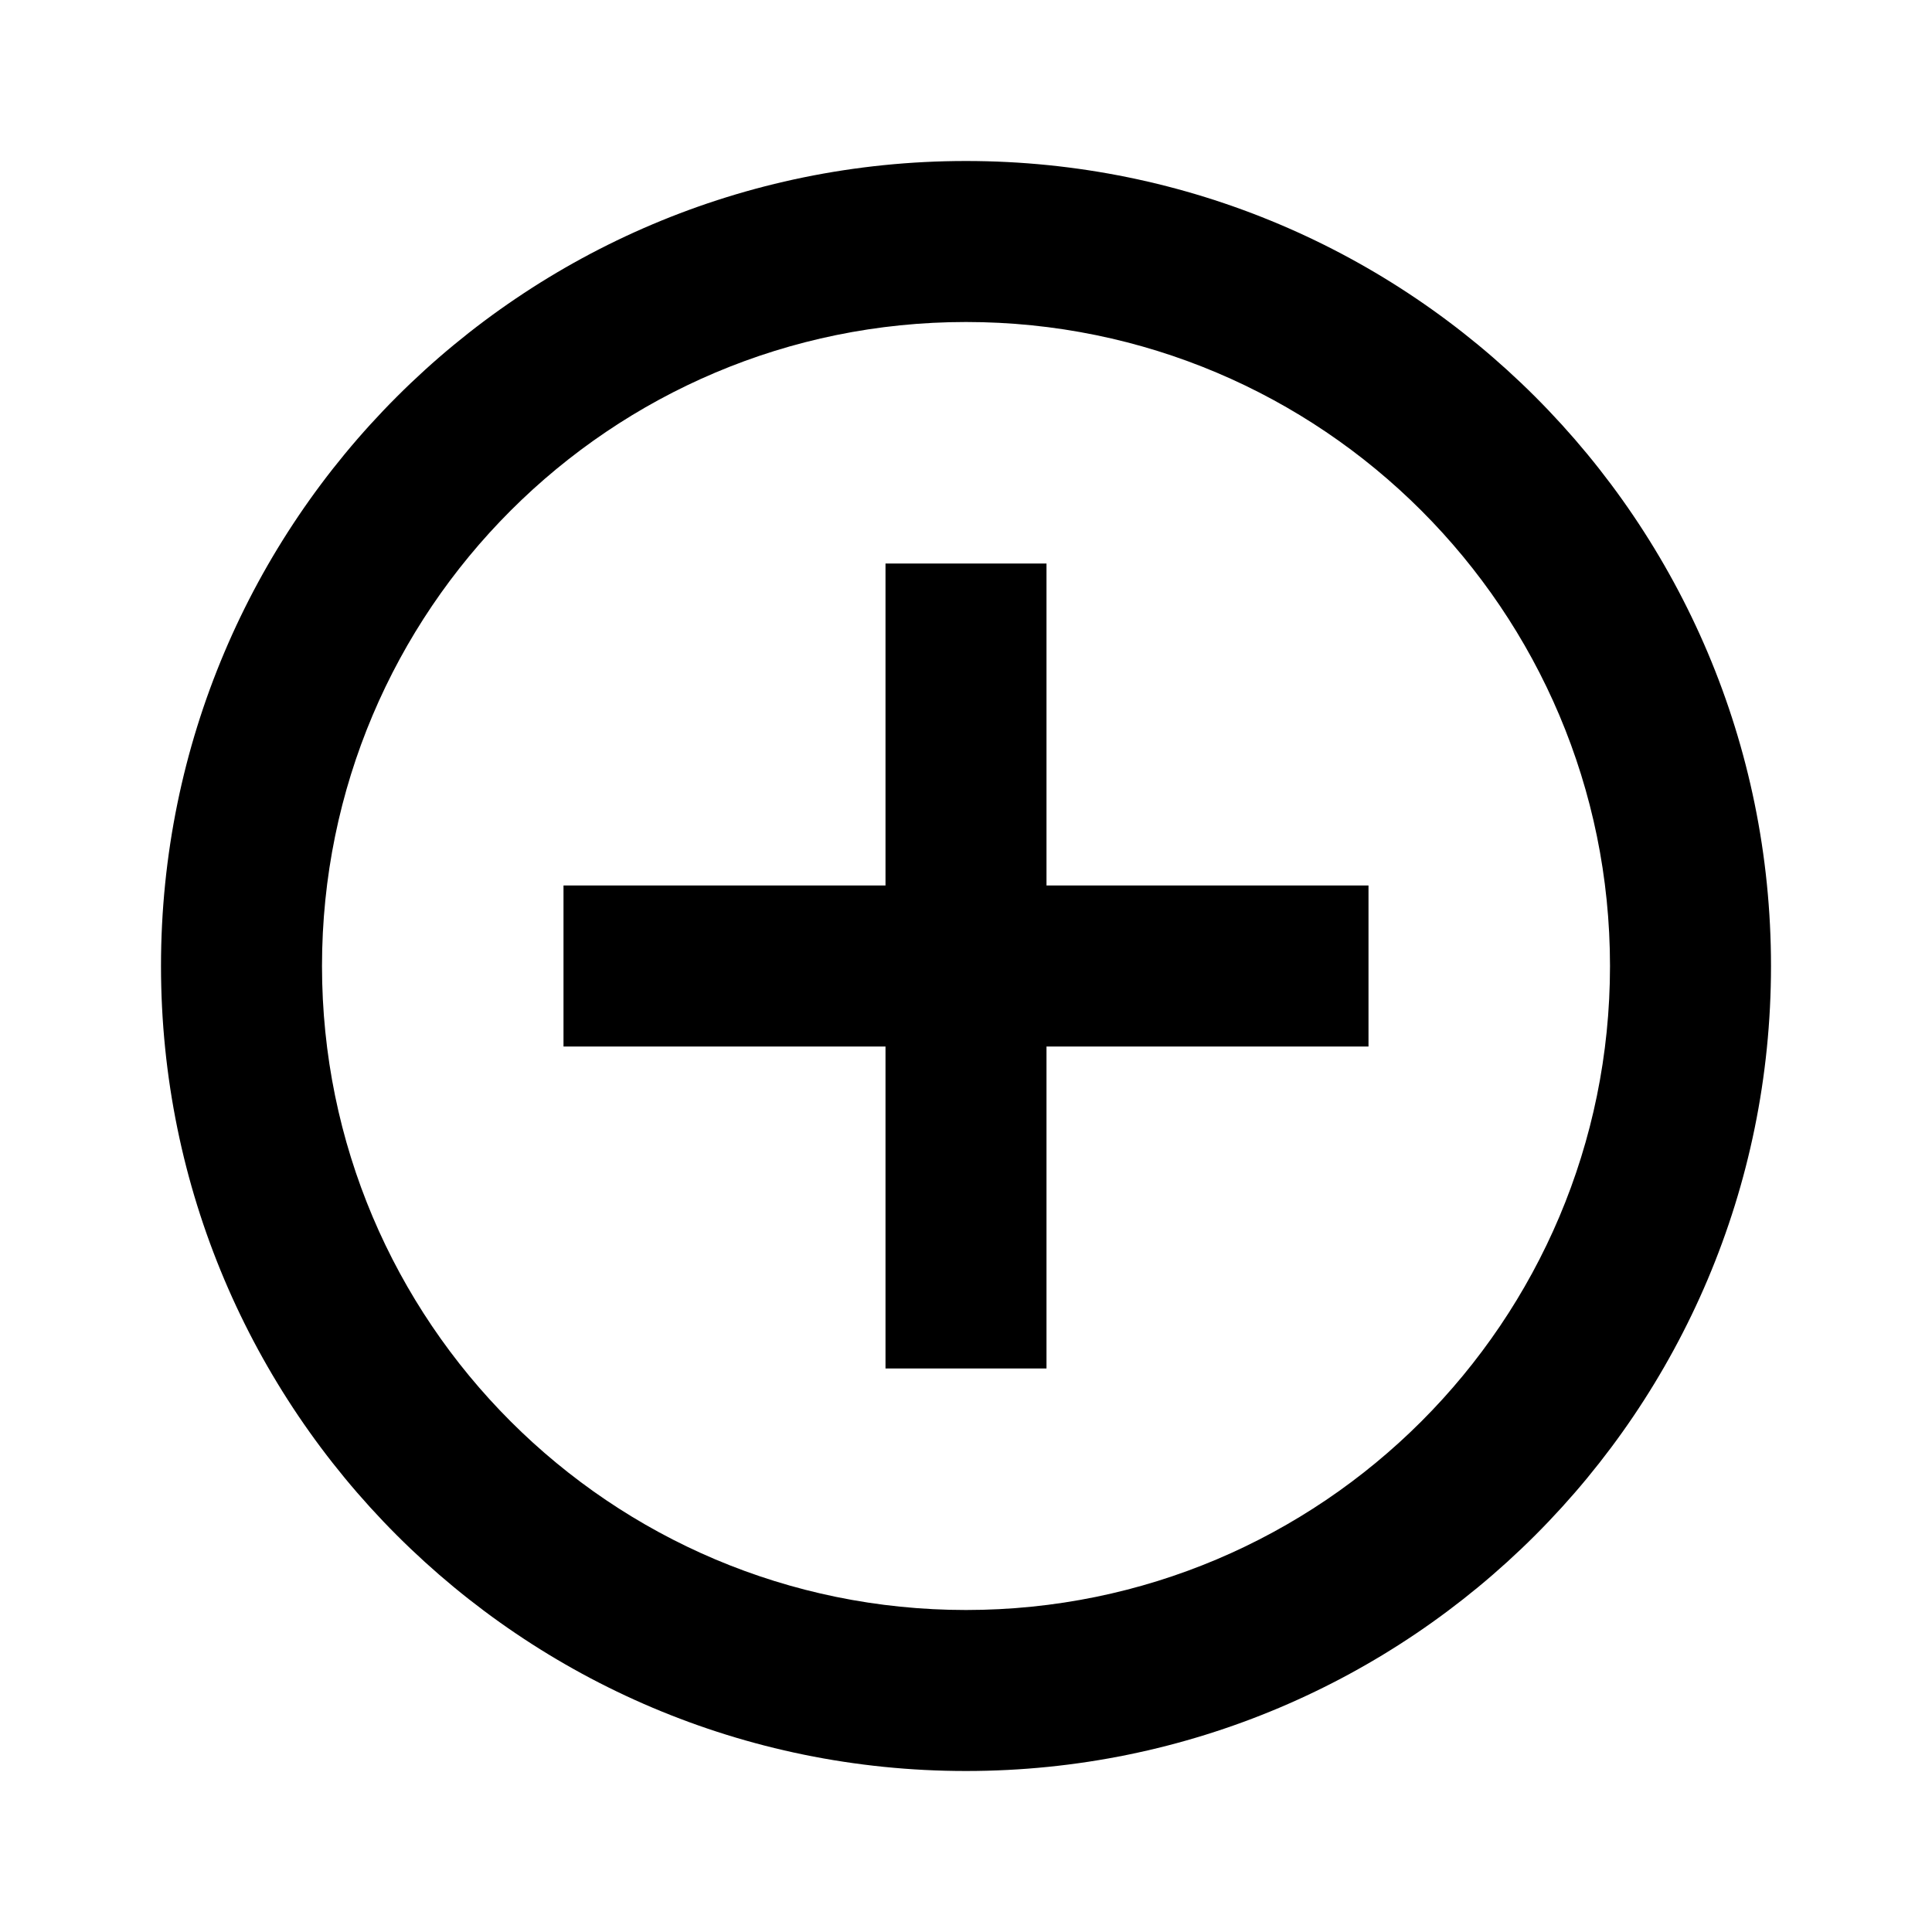
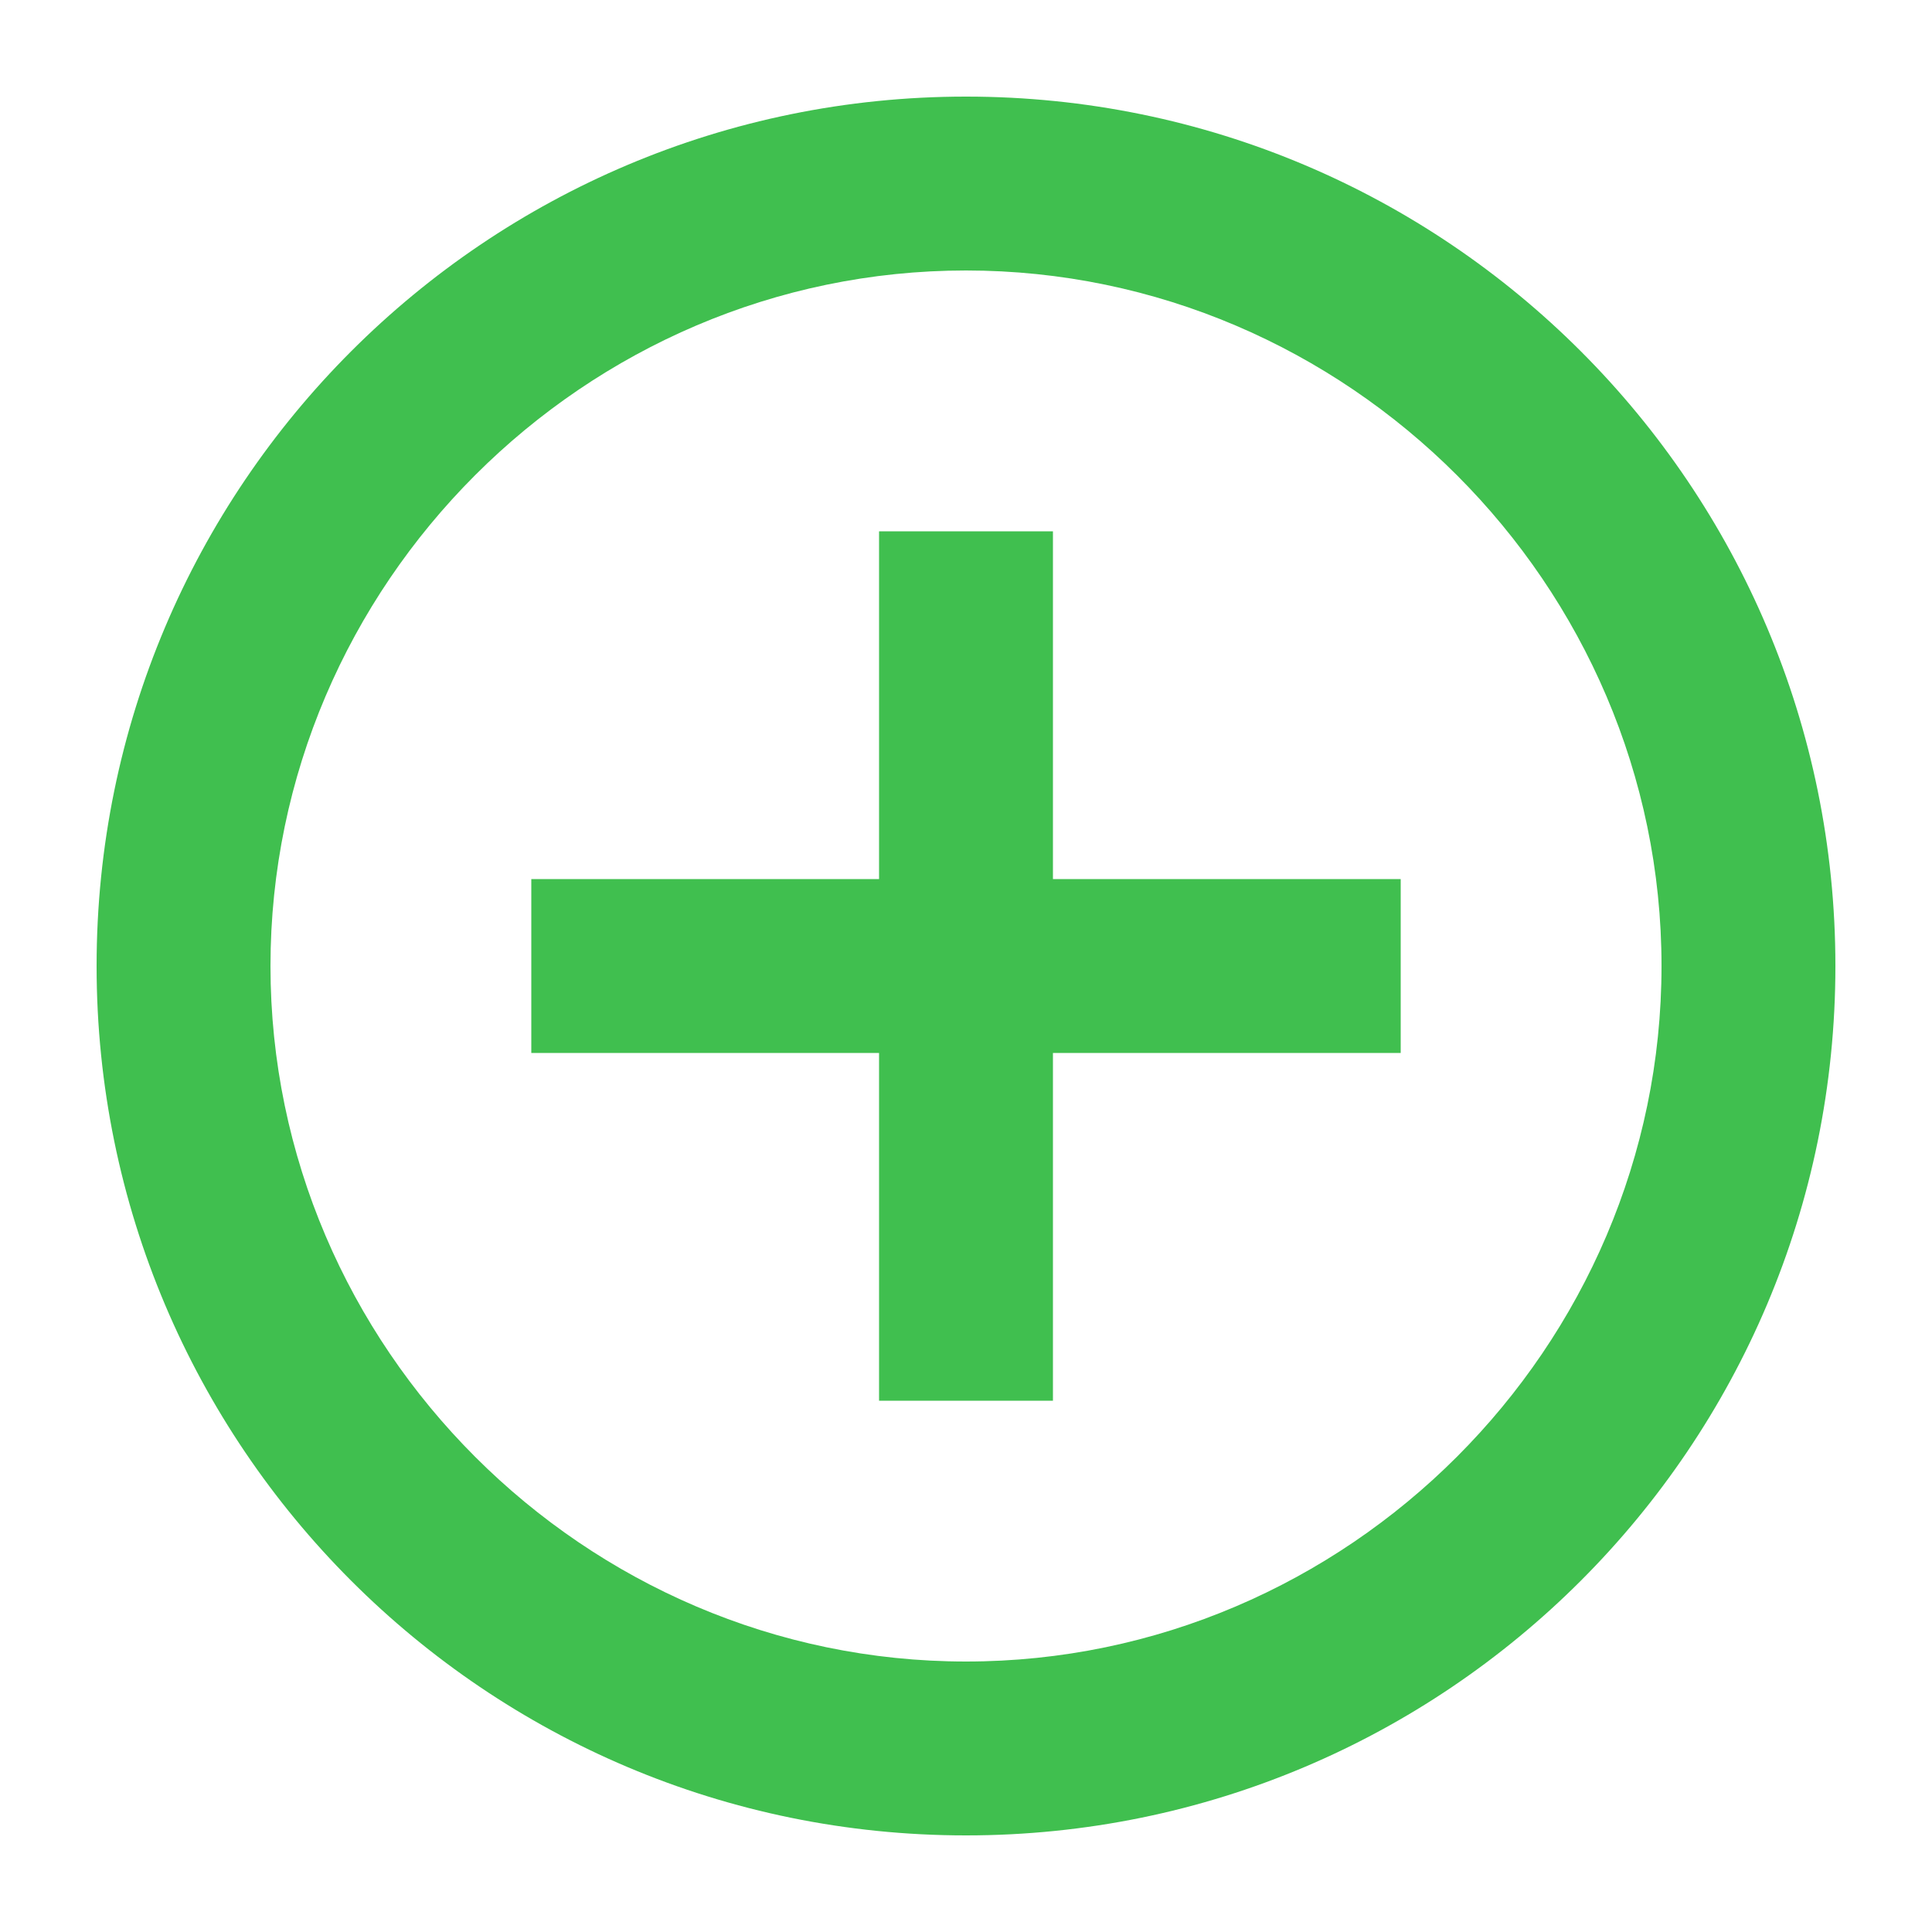
- <svg xmlns="http://www.w3.org/2000/svg" viewBox="0 0 24 24">
-   <path d="m0 0h24v24h-24z" fill="none" />
-   <path d="m11 11v-4h2v4h4v2h-4v4h-2v-4h-4v-2zm1 11c-5.523 0-10-4.477-10-10s4.477-10 10-10 10 4.477 10 10-4.477 10-10 10zm0-2a8 8 0 1 0 0-16 8 8 0 0 0 0 16z" />
+ <svg xmlns="http://www.w3.org/2000/svg" clip-rule="evenodd" fill-rule="evenodd" stroke-linejoin="round" stroke-miterlimit="2" viewBox="0 0 20 20">
+   <path d="m9.1 9.1v-3.6h1.8v3.6h3.6v1.8h-3.6v3.6h-1.8v-3.6h-3.6v-1.8zm.9 9.9c-4.971 0-9-4.029-9-9s4.029-9 9-9 9 4.029 9 9-4.029 9-9 9zm0-1.8c3.95 0 7.2-3.25 7.2-7.2s-3.25-7.2-7.2-7.2-7.2 3.25-7.2 7.2 3.25 7.2 7.2 7.2z" fill="#40bf4f" fill-rule="nonzero" />
</svg>
